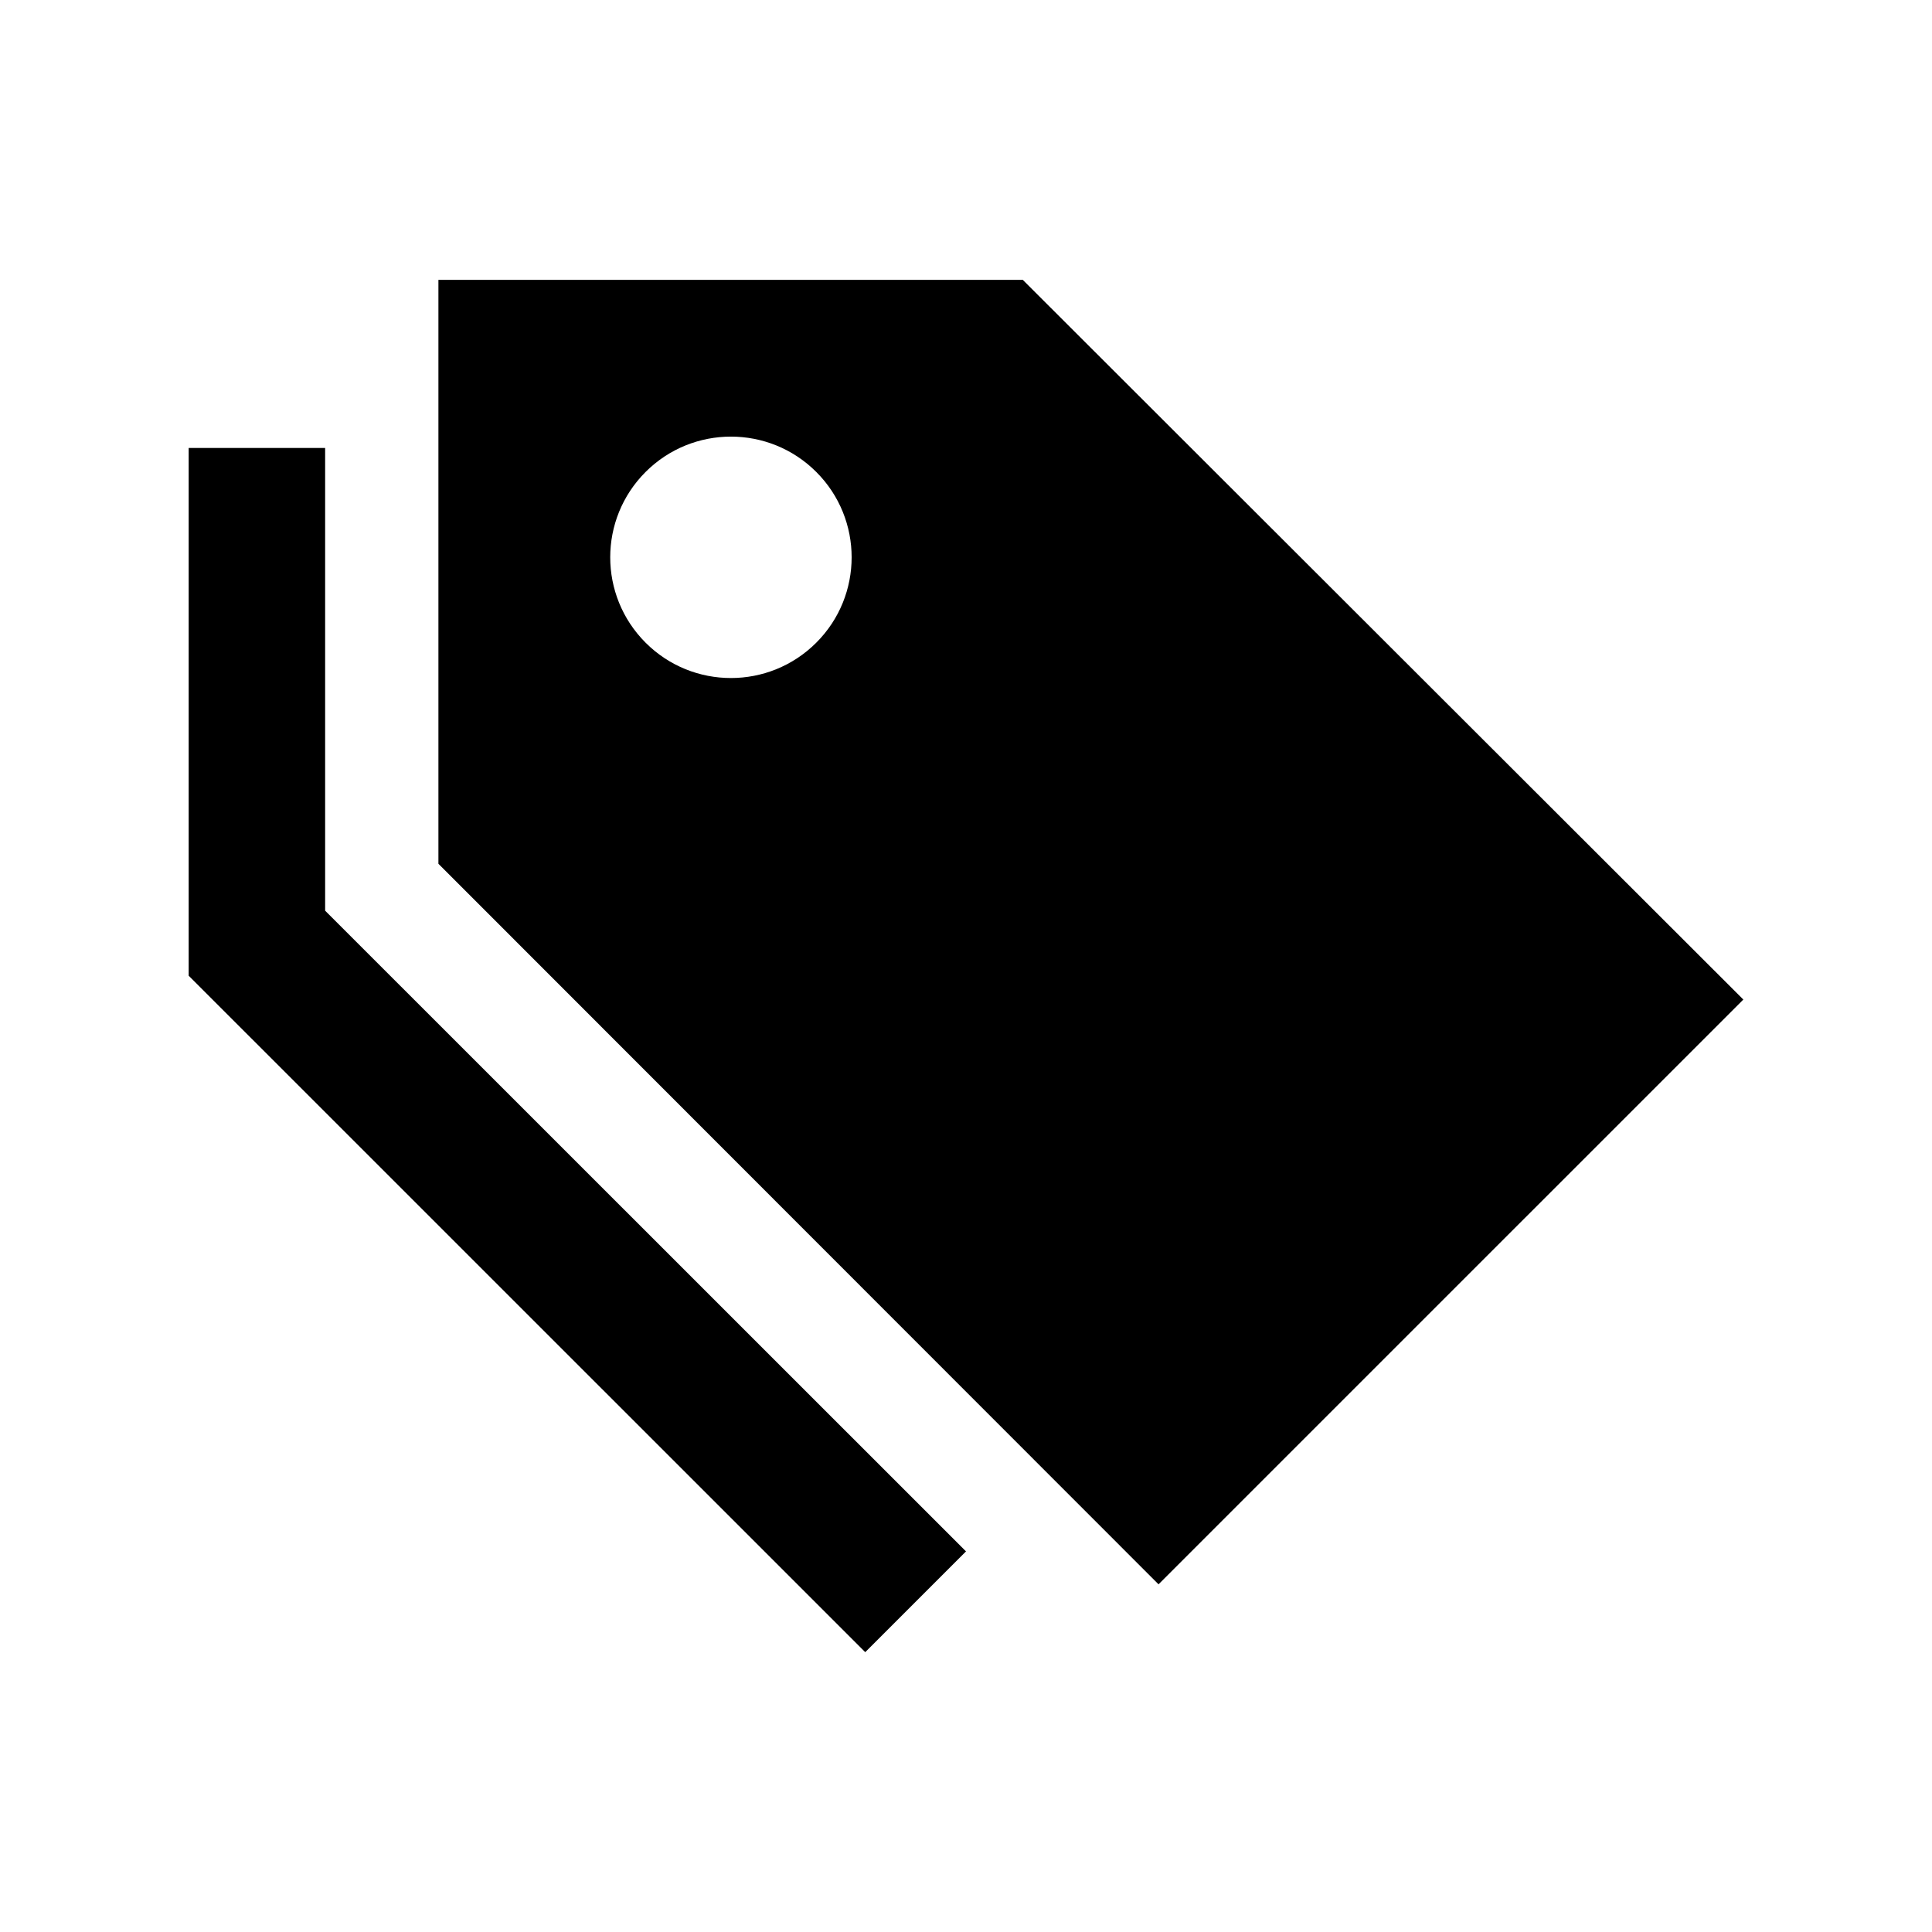
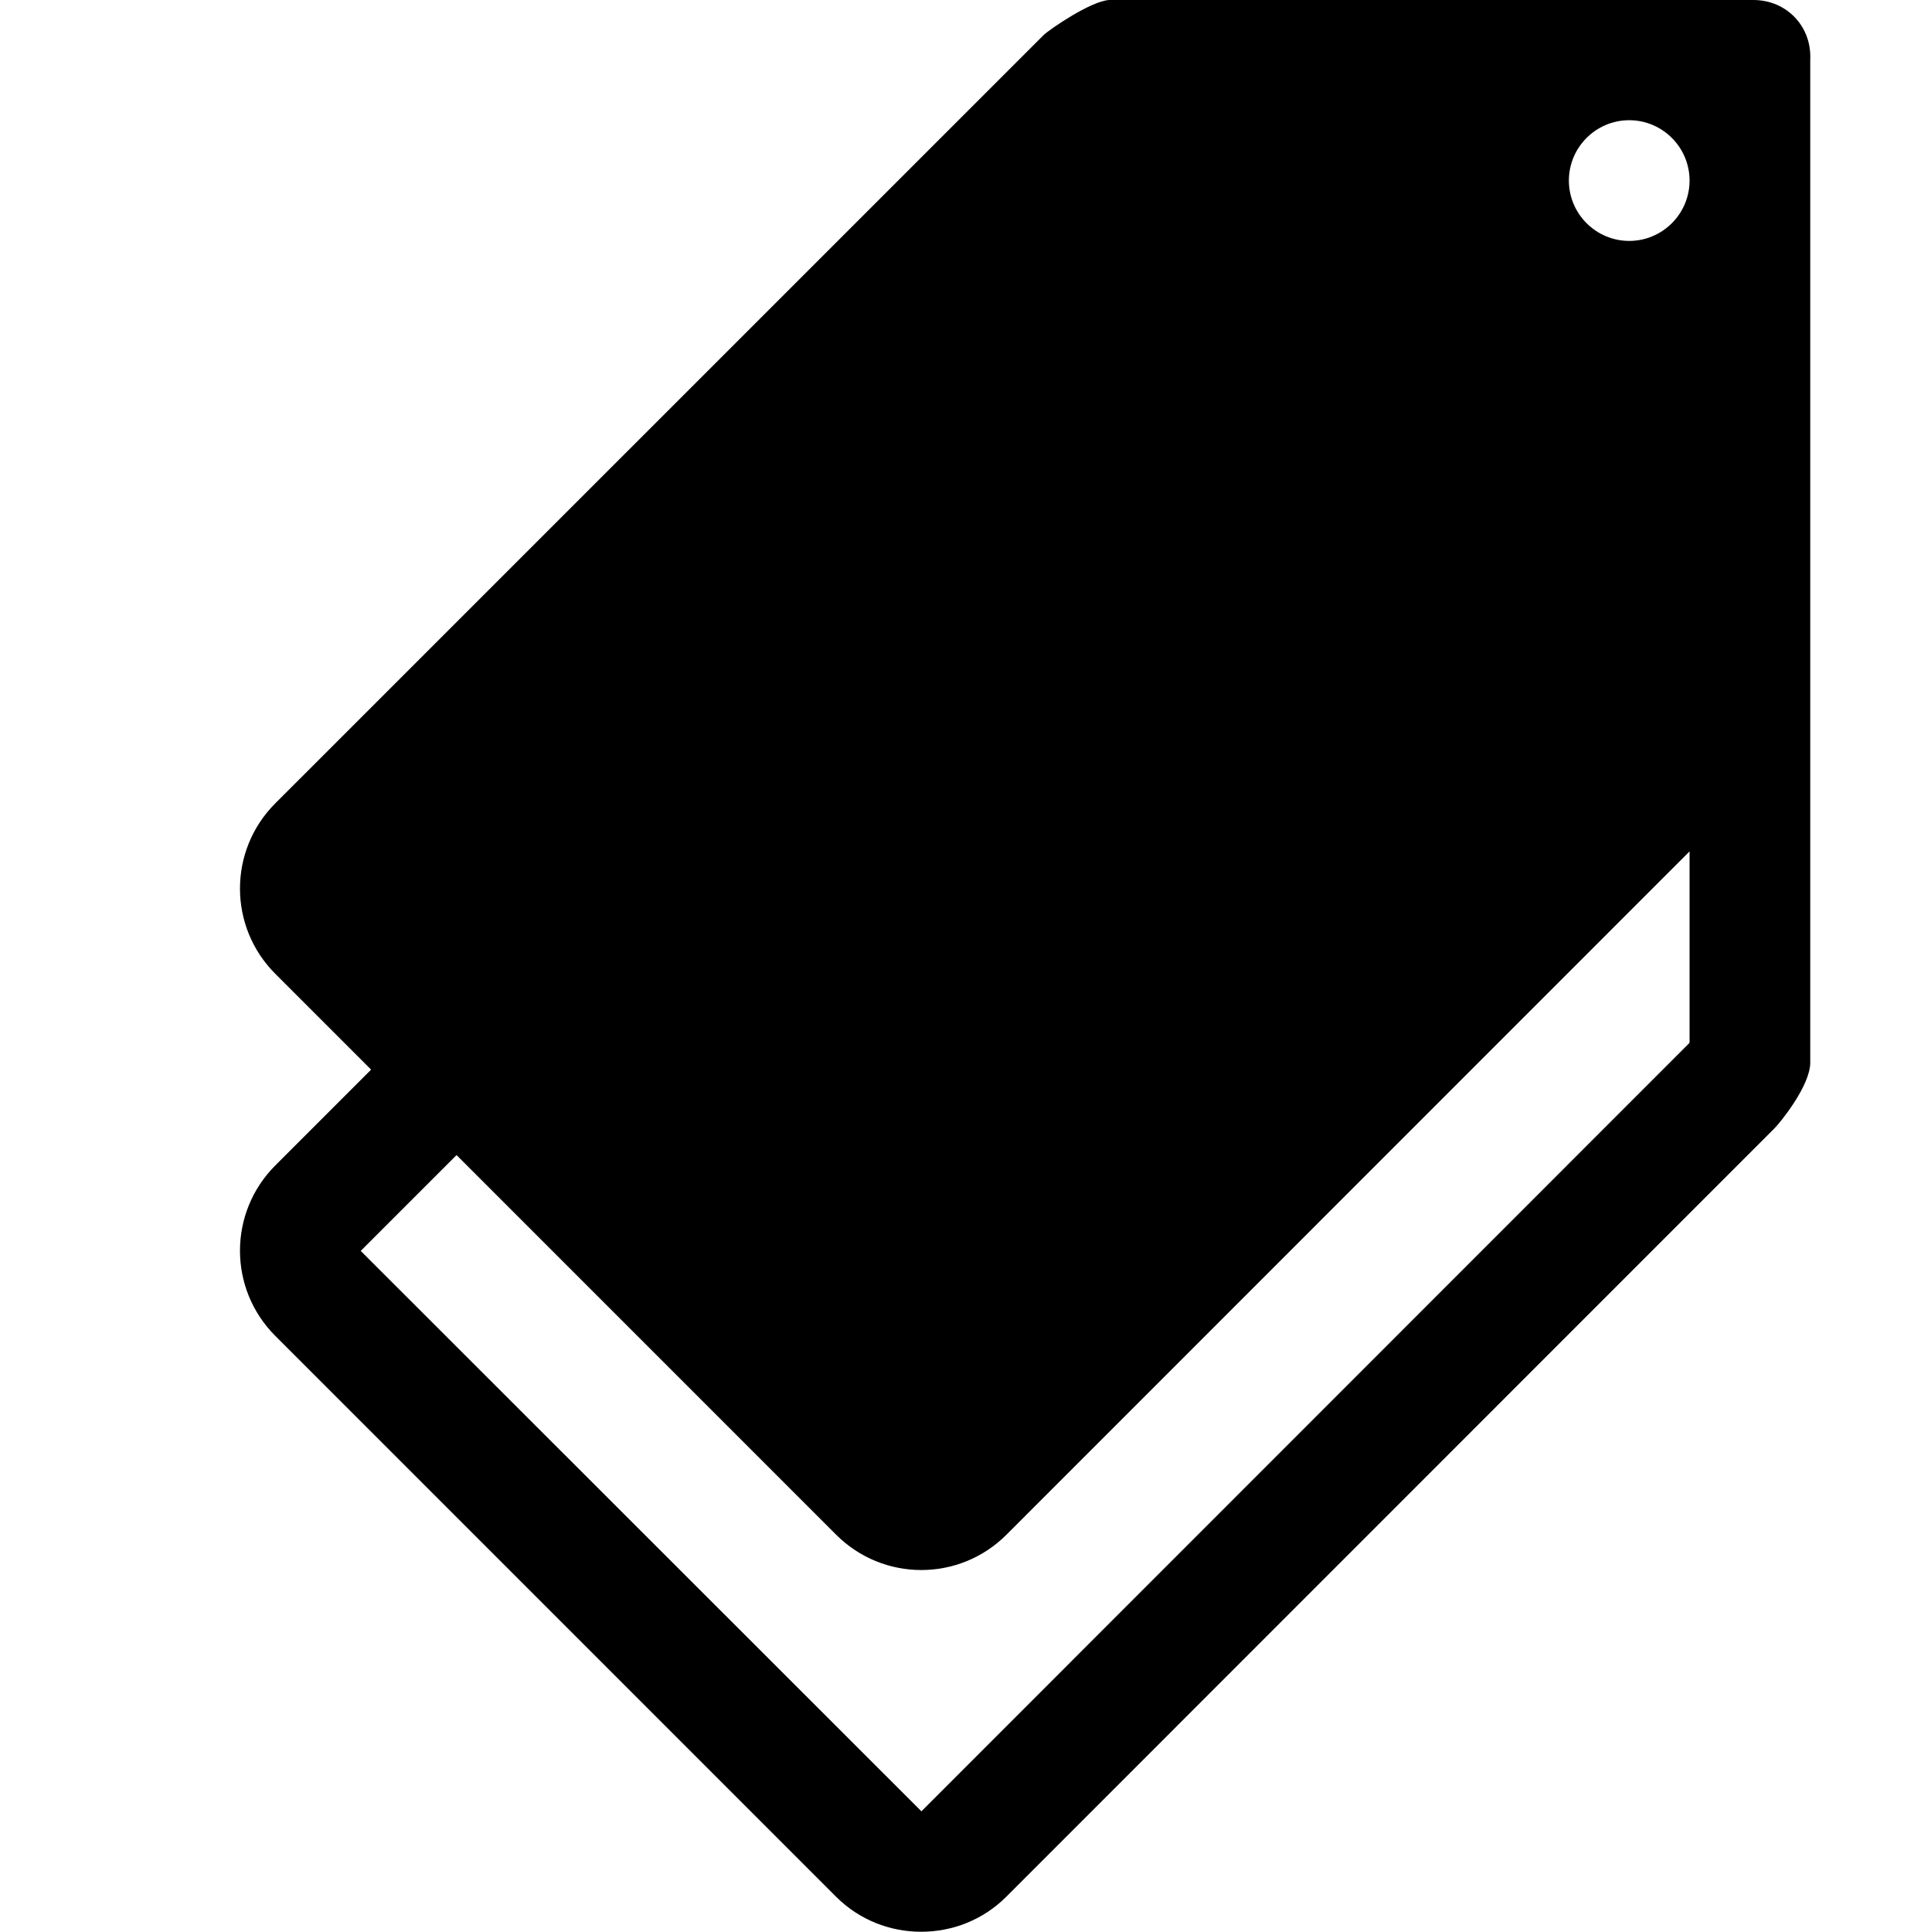
- <svg xmlns="http://www.w3.org/2000/svg" version="1.1" x="0px" y="0px" width="512px" height="512px" viewBox="0 0 512 512" enable-background="new 0 0 512 512" xml:space="preserve">
-   <path id="tags-3-icon" d="M271.045,74.159h-154.86v154.75l190.84,190.953L462,264.892L271.045,74.159z M216.323,170.315  c-12.492,12.492-32.749,12.492-45.239,0c-12.491-12.492-12.491-32.748,0-45.238c12.49-12.494,32.747-12.494,45.239,0  C228.818,137.567,228.818,157.823,216.323,170.315z M256,411.136l-26.704,26.705L50,258.571V118.72h36.164v122.619L256,411.136z" />
+ <svg xmlns="http://www.w3.org/2000/svg" version="1.1" id="Capa_1" x="0px" y="0px" width="16px" height="16.007px" viewBox="0 0 16 16.007" enable-background="new 0 0 16 16.007" xml:space="preserve">
+   <path d="M14.529,0H9.191c-0.152,0.008-0.5,0.247-0.545,0.292L2.281,6.656c-0.39,0.39-0.39,1.022,0,1.412l0.794,0.794L2.281,9.656  c-0.39,0.391-0.39,1.022,0,1.412l4.646,4.646c0.195,0.195,0.45,0.291,0.706,0.291c0.256,0,0.511-0.096,0.706-0.291l6.364-6.365  C14.749,9.304,15,8.996,15,8.804V0.497C15.014,0.218,14.803,0,14.529,0z M14,8.634l-0.003,0.009l-6.362,6.364l-4.646-4.643  L3.783,9.57l3.145,3.145c0.195,0.195,0.45,0.293,0.706,0.293c0.256,0,0.511-0.098,0.706-0.293L14,7.054V8.634z M13.5,1.996  c-0.275,0-0.5-0.224-0.5-0.5s0.225-0.5,0.5-0.5S14,1.22,14,1.496S13.775,1.996,13.5,1.996z" />
</svg>
